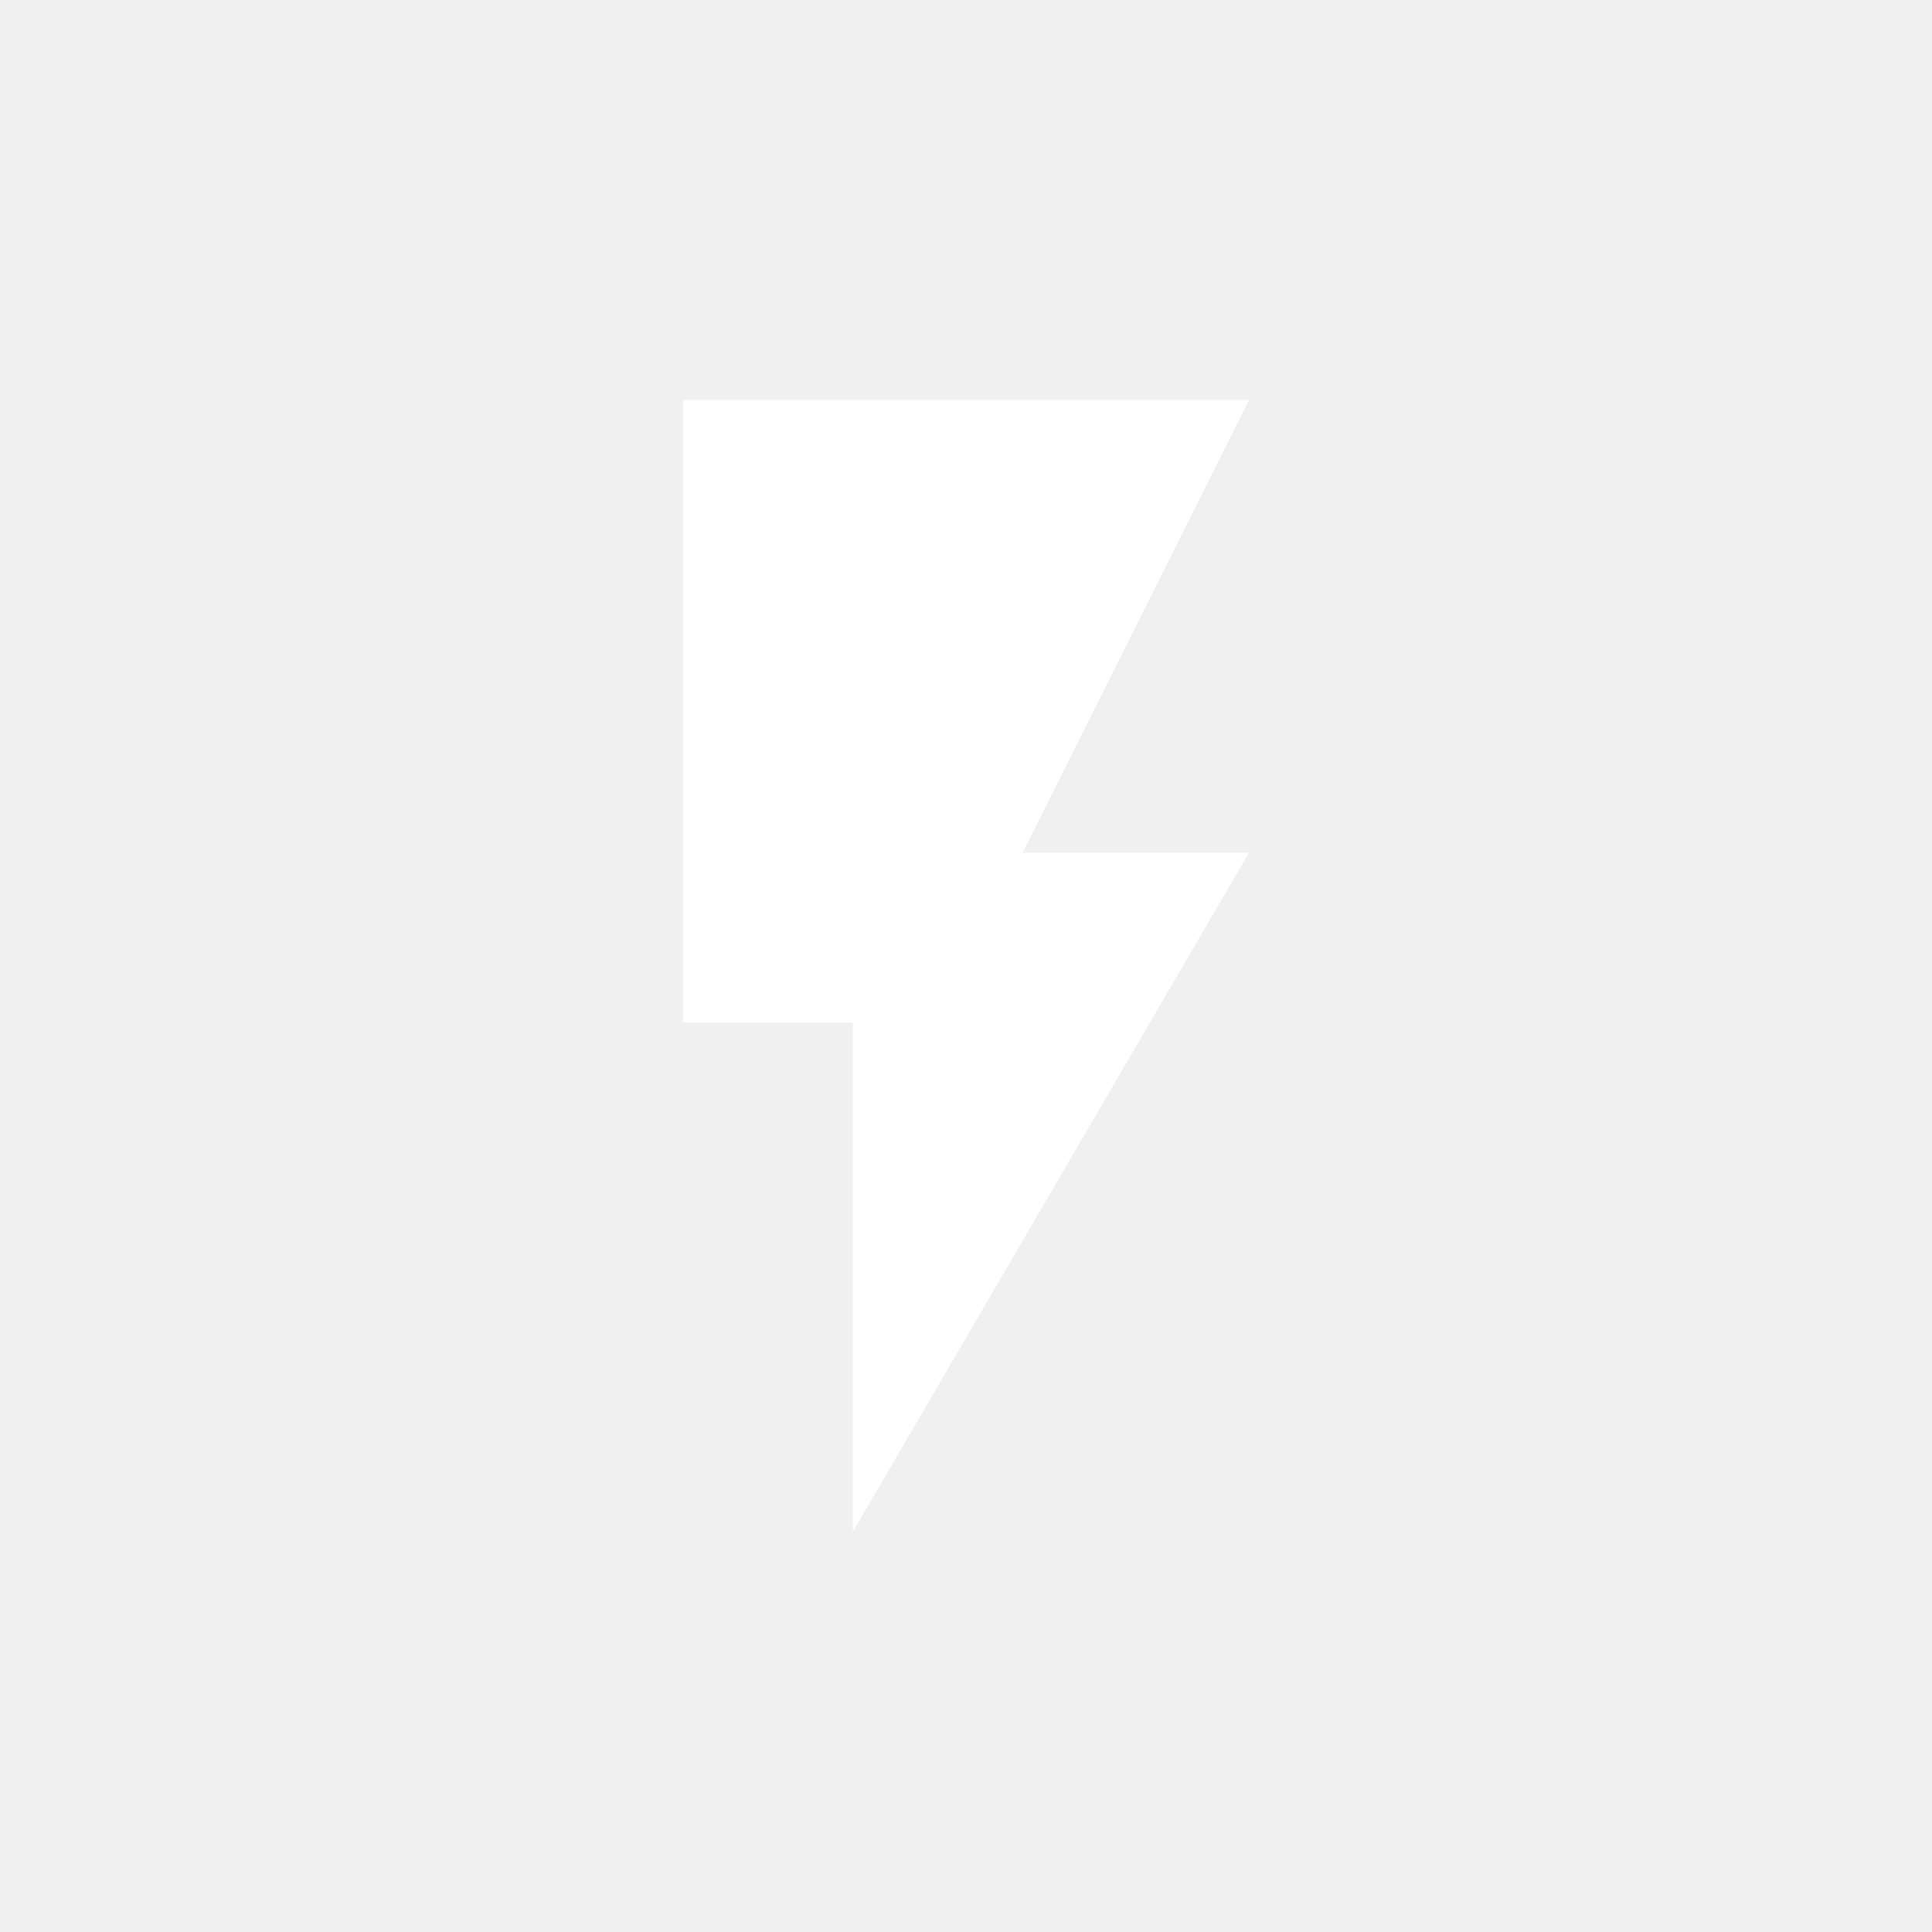
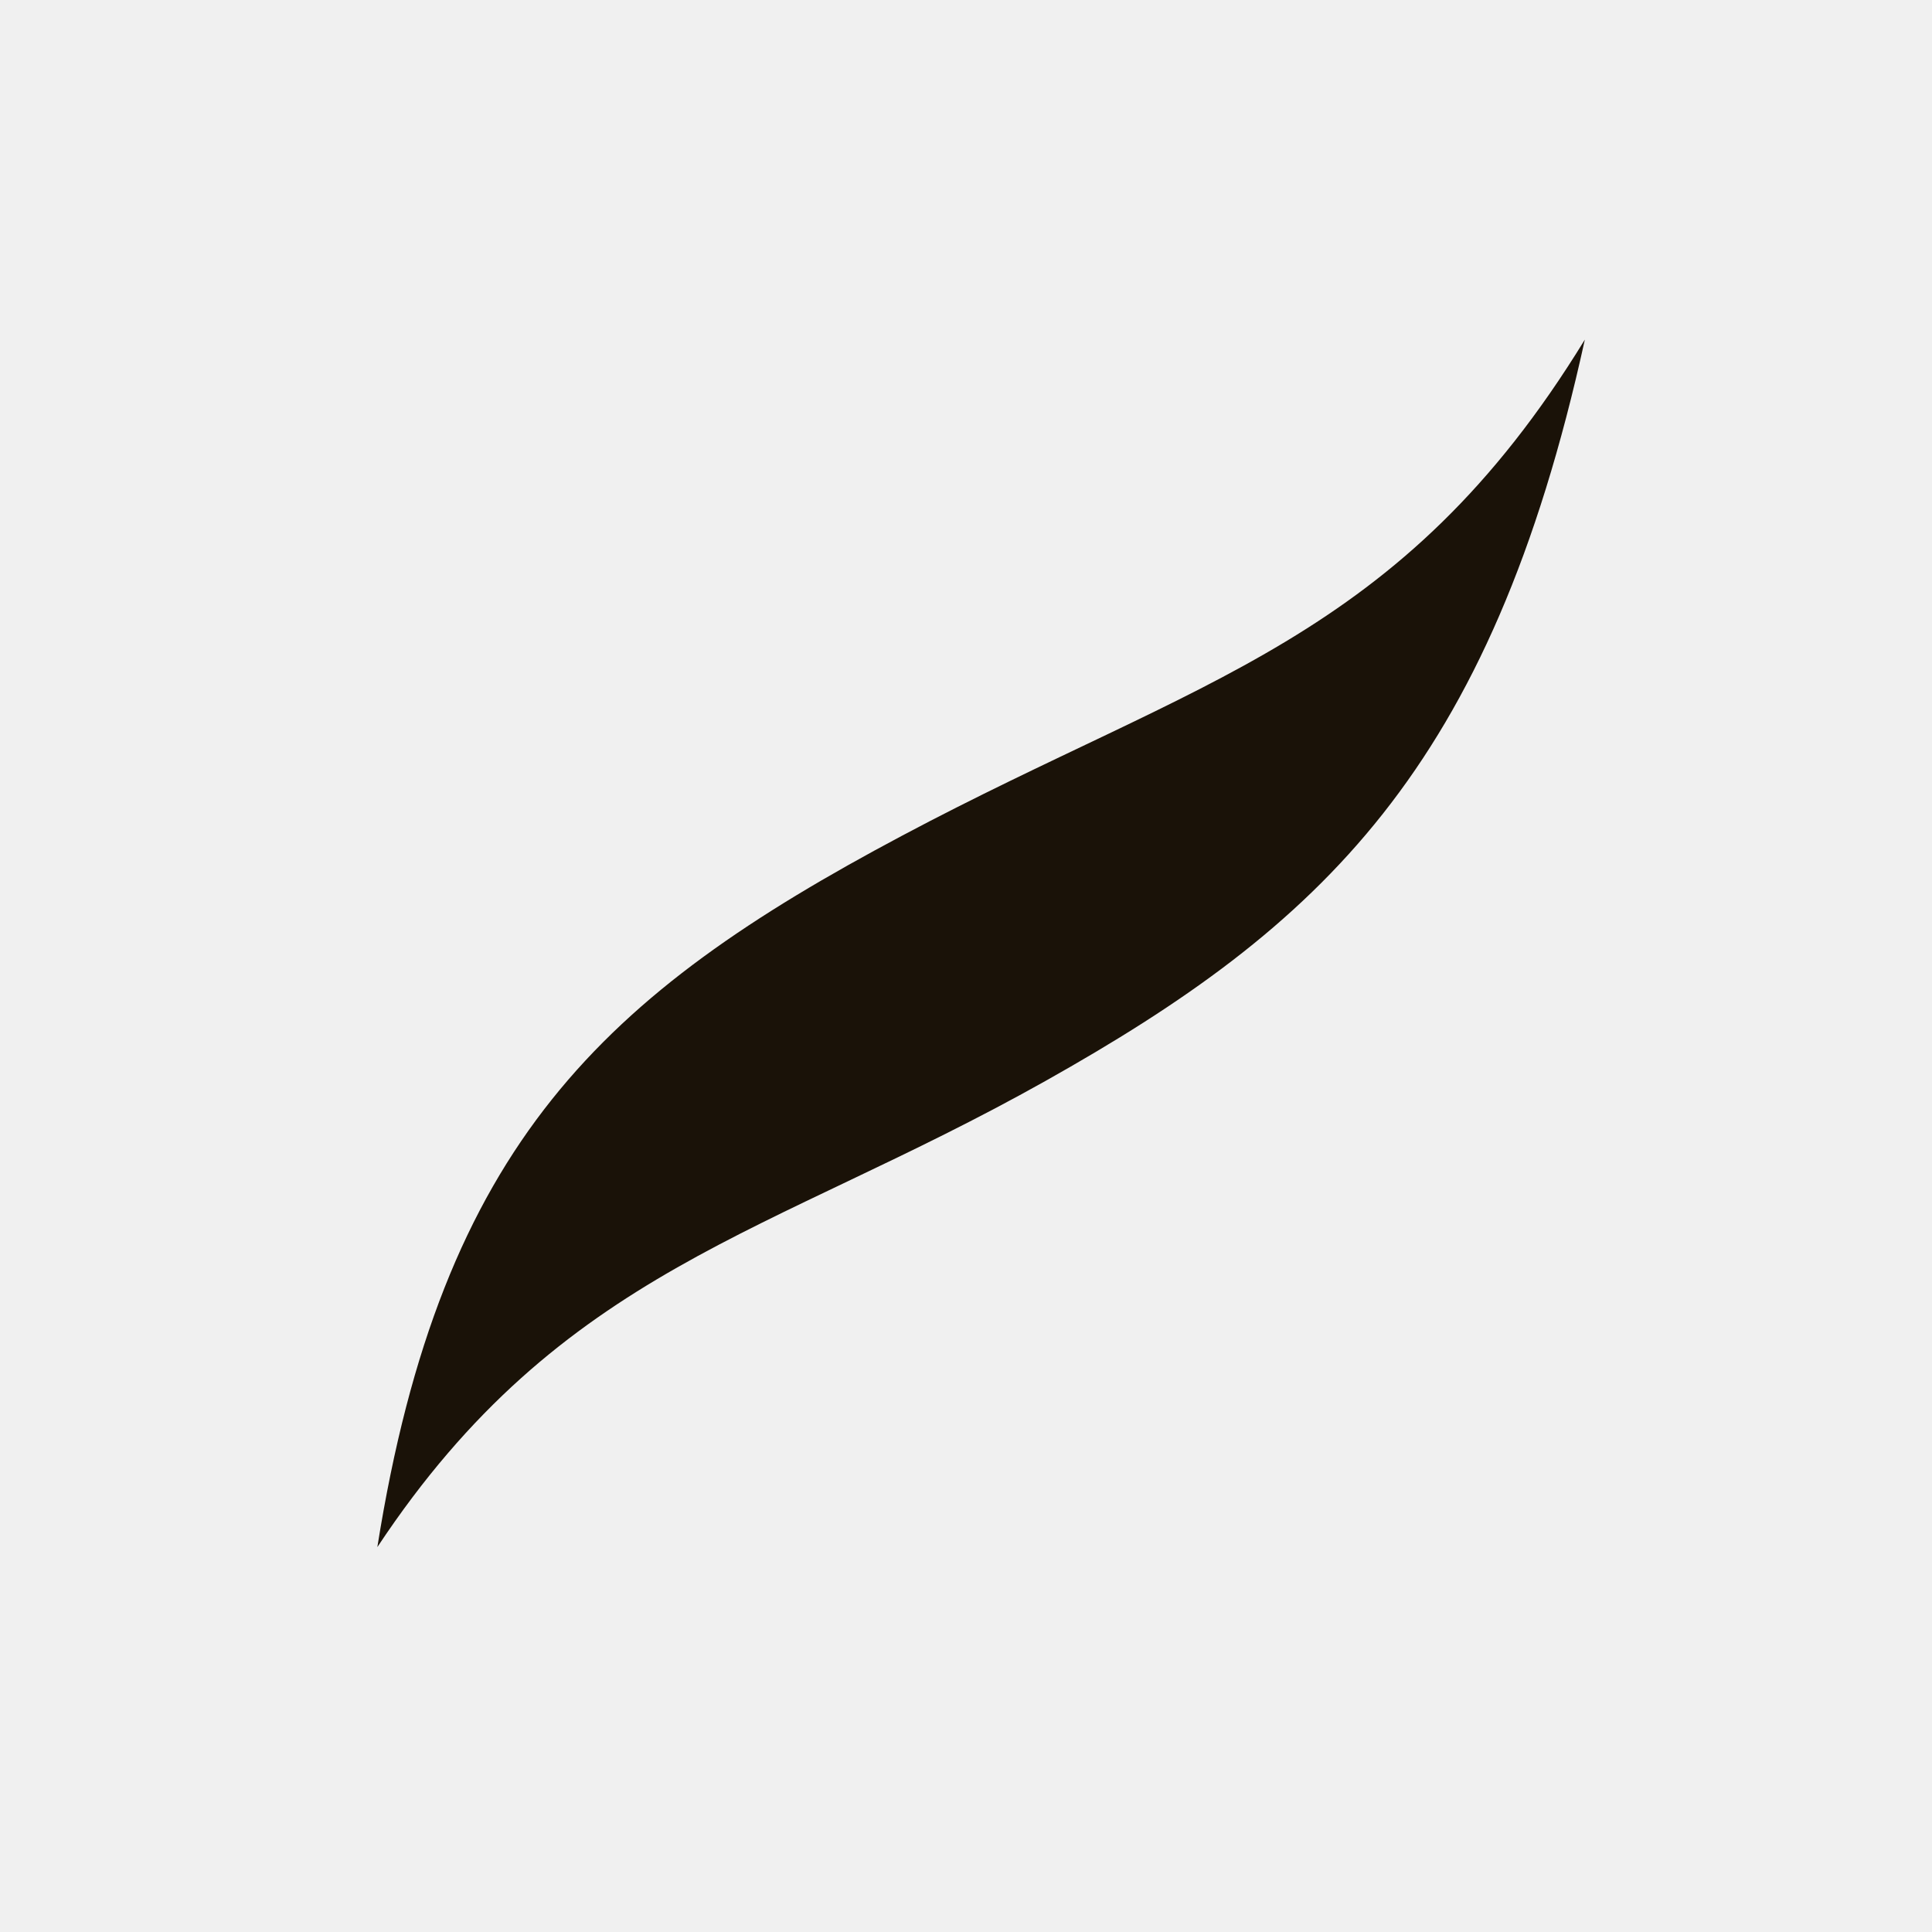
<svg xmlns="http://www.w3.org/2000/svg" viewBox="0 0 1024 1024" width="1024" height="1024">
-   <g transform="translate(128, 128) scale(0.75)">
-     <path d="M312 112v440h120v360l280-480h-160l160-320z" fill="white" />
-   </g>
+   <path d="       M 200 820       C 234 606 320 527 478 443       C 636 359 742 340 840 180       C 790 408 700 491 554 573       C 408 655 298 672 200 820       Z" fill="#1A1208" />
</svg>
